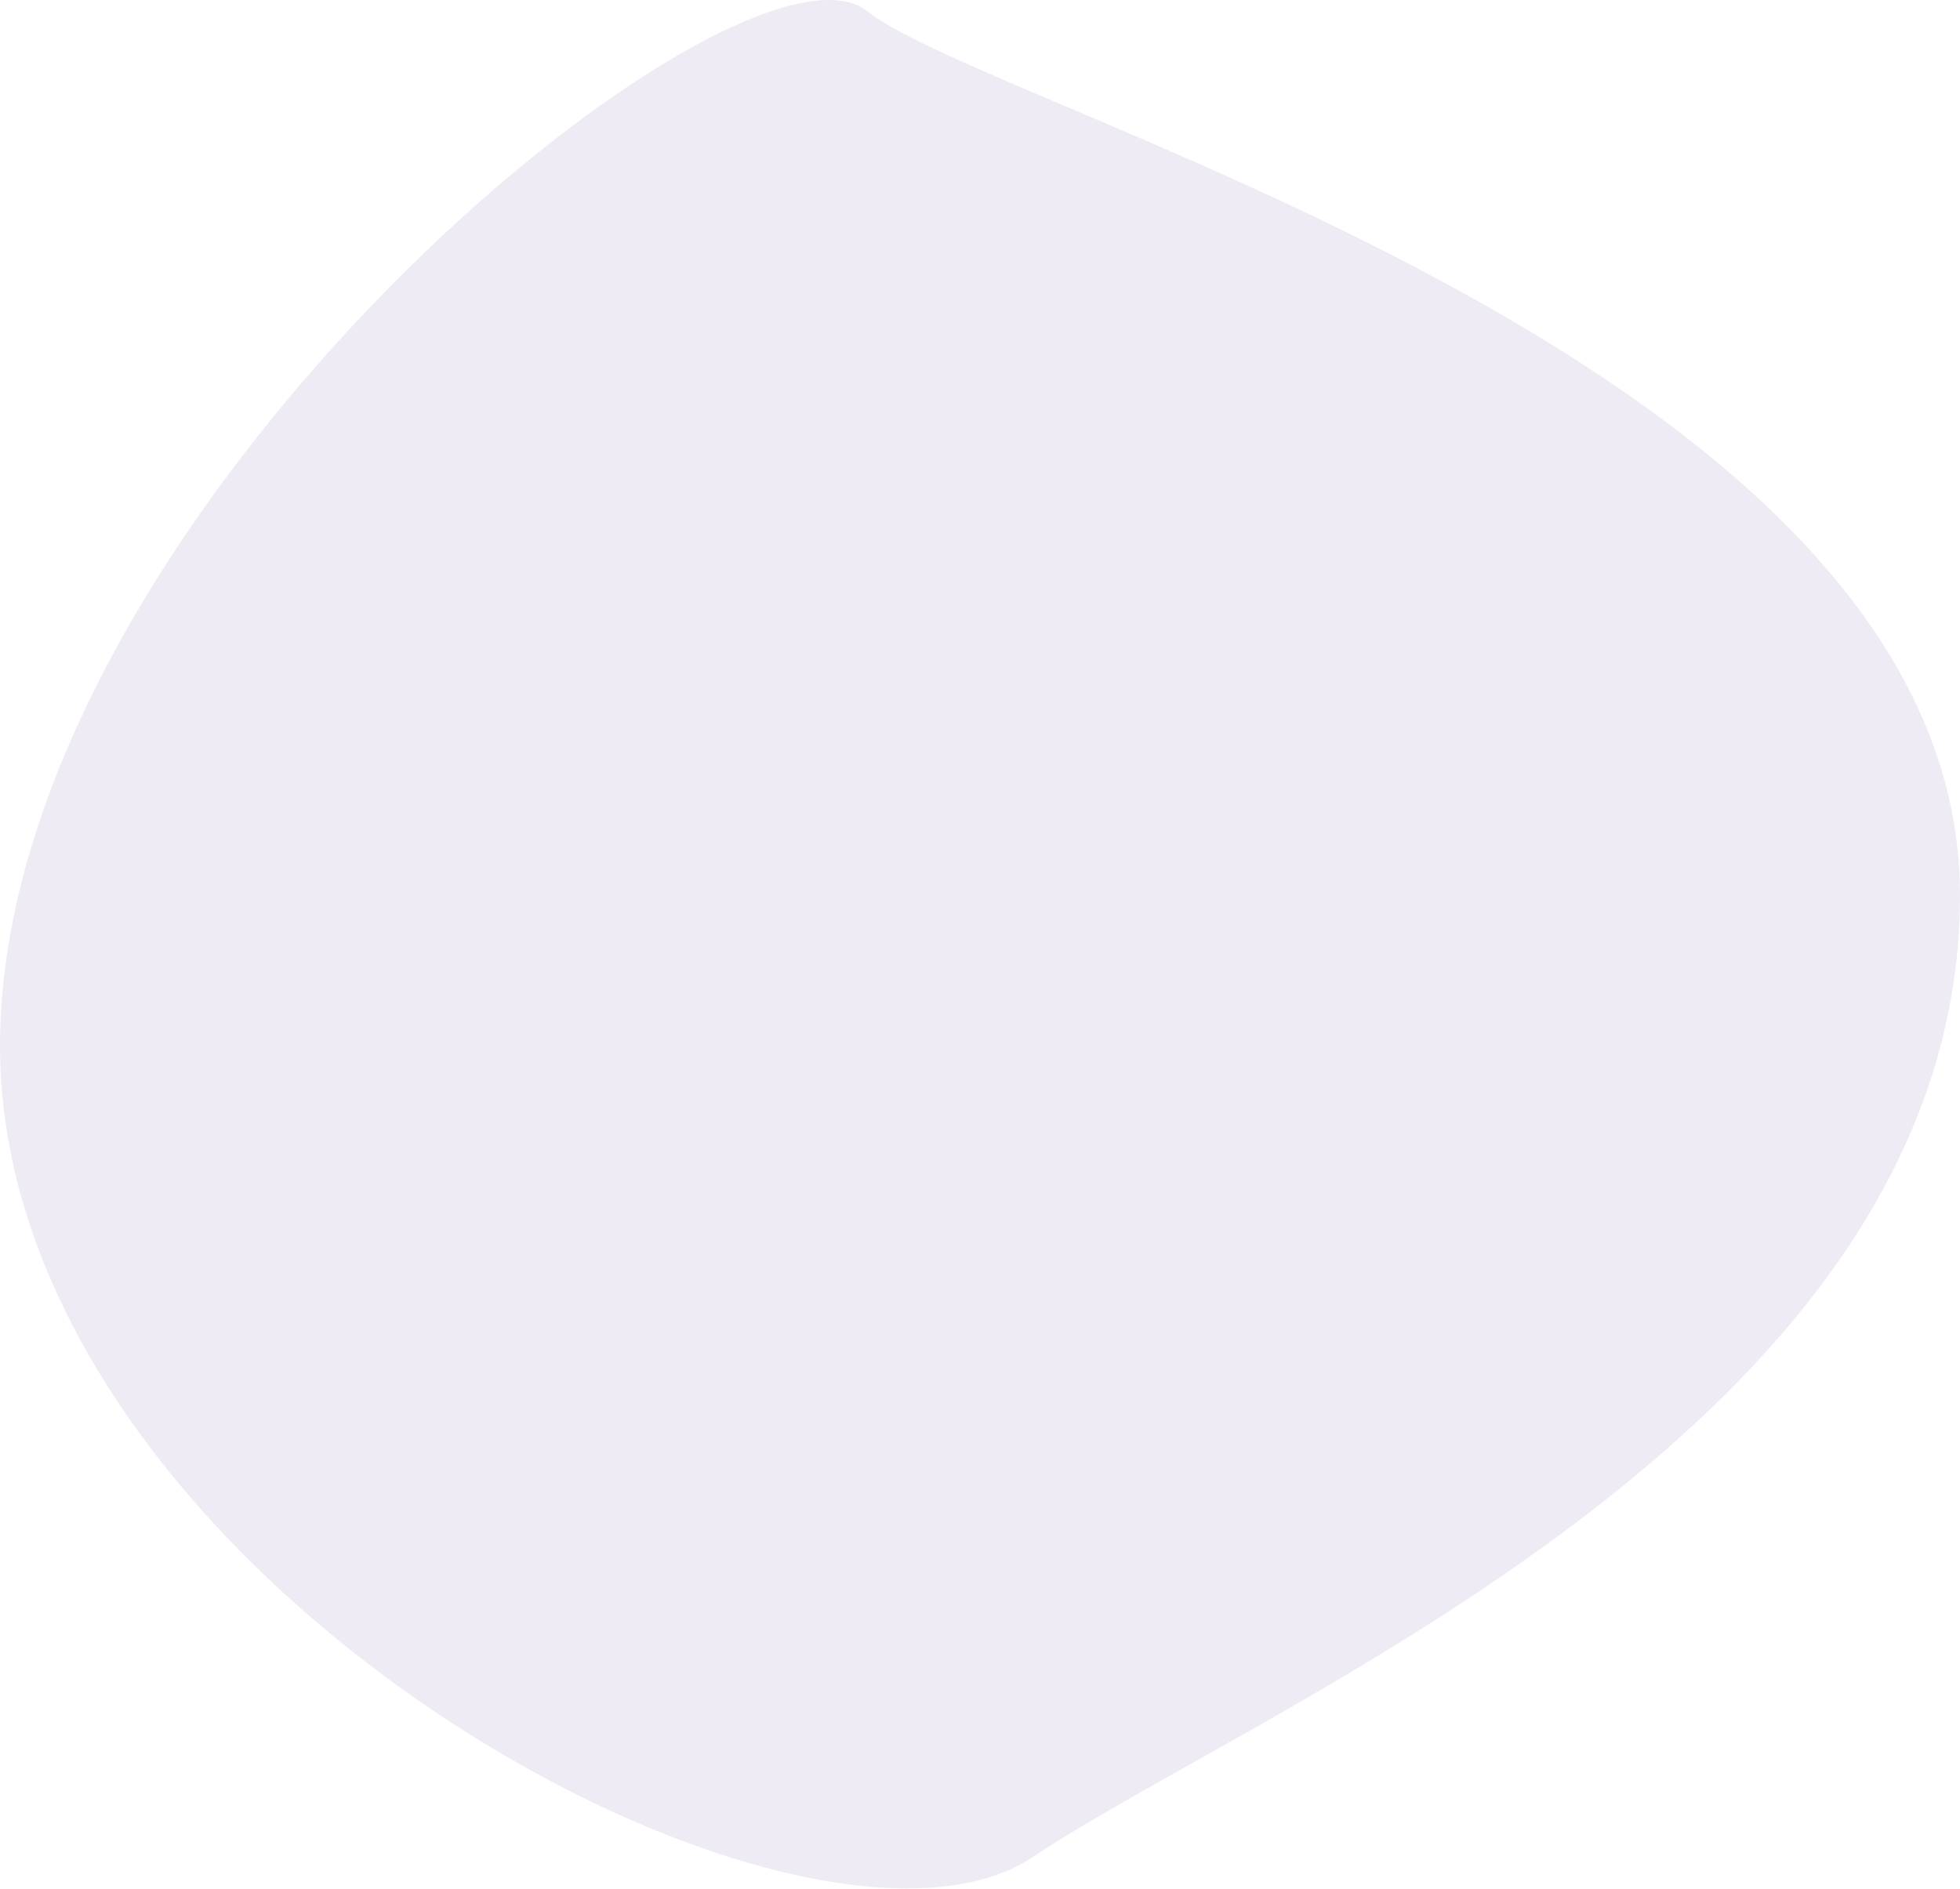
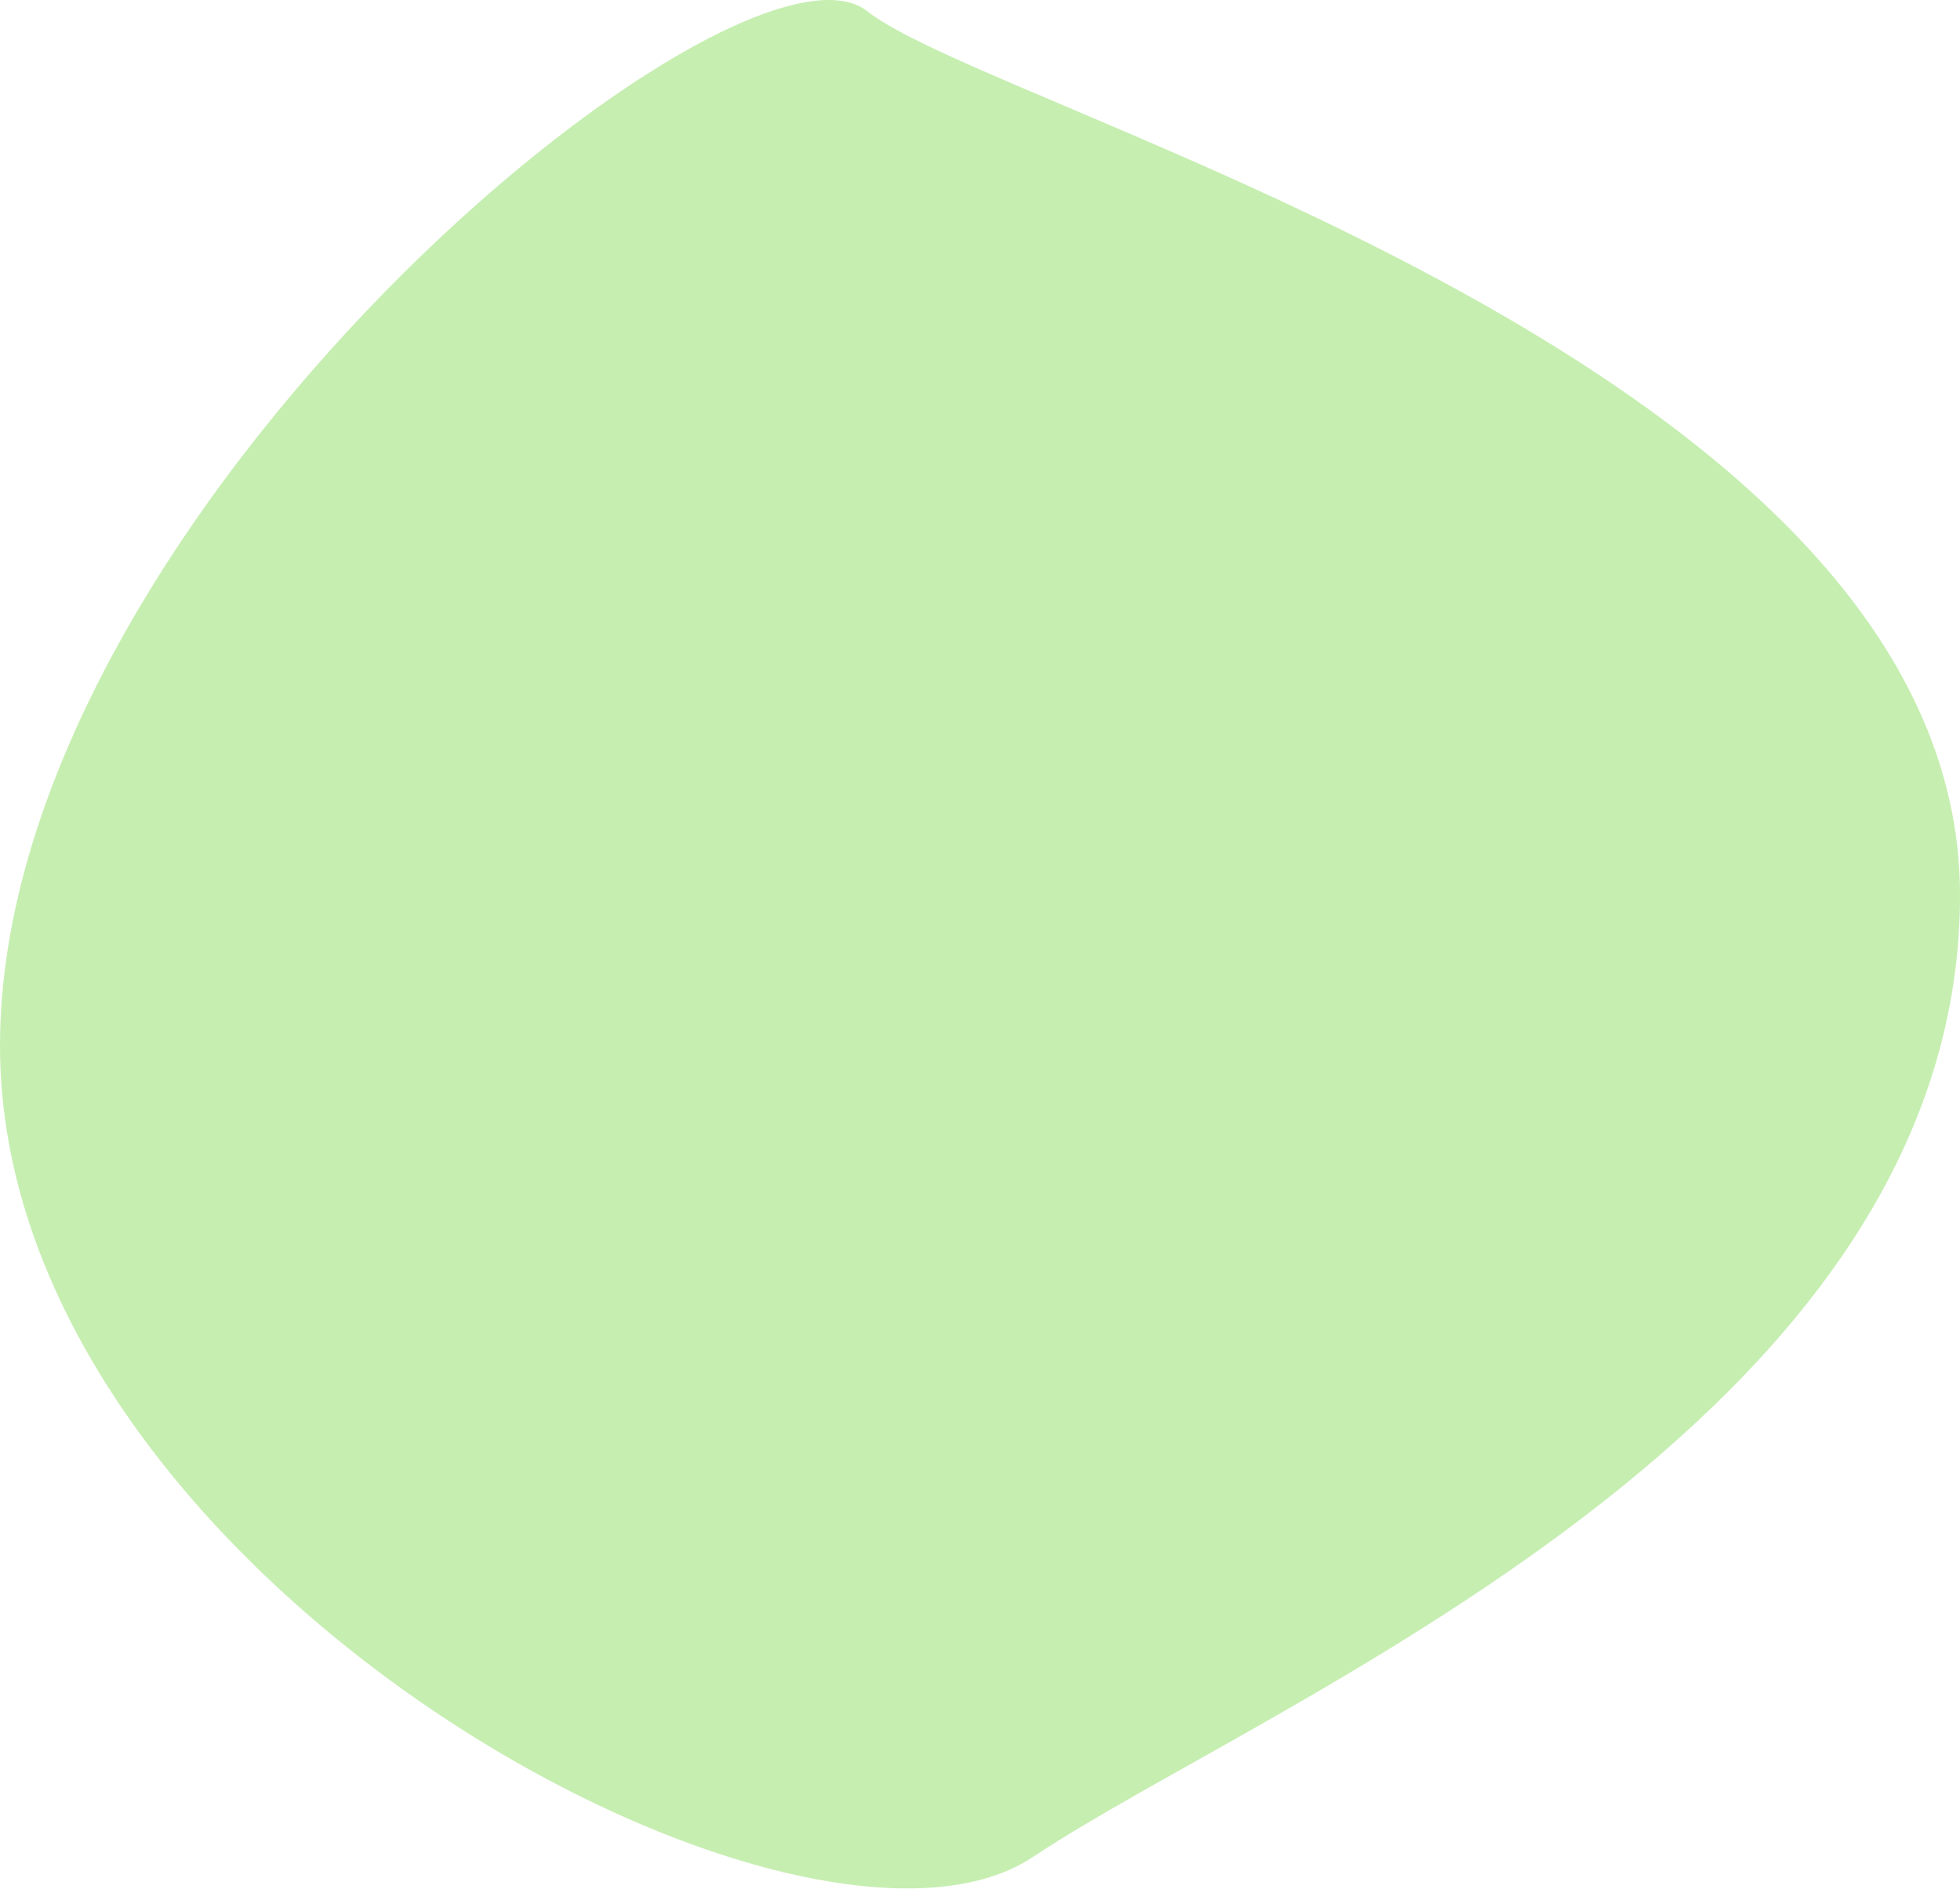
<svg xmlns="http://www.w3.org/2000/svg" width="248" height="239" viewBox="0 0 248 239" fill="none">
-   <path d="M248 113.284C248 180.509 159.933 215.477 130.717 235.006C101.5 254.535 0 199.59 0 132.365C0 65.139 93.5 -11.456 109.75 1.431C126 14.319 248 46.059 248 113.284Z" fill="#efebf5" />
+   <path d="M248 113.284C248 180.509 159.933 215.477 130.717 235.006C101.5 254.535 0 199.59 0 132.365C0 65.139 93.5 -11.456 109.75 1.431C126 14.319 248 46.059 248 113.284Z" fill="#c6eeb1" />
</svg>
